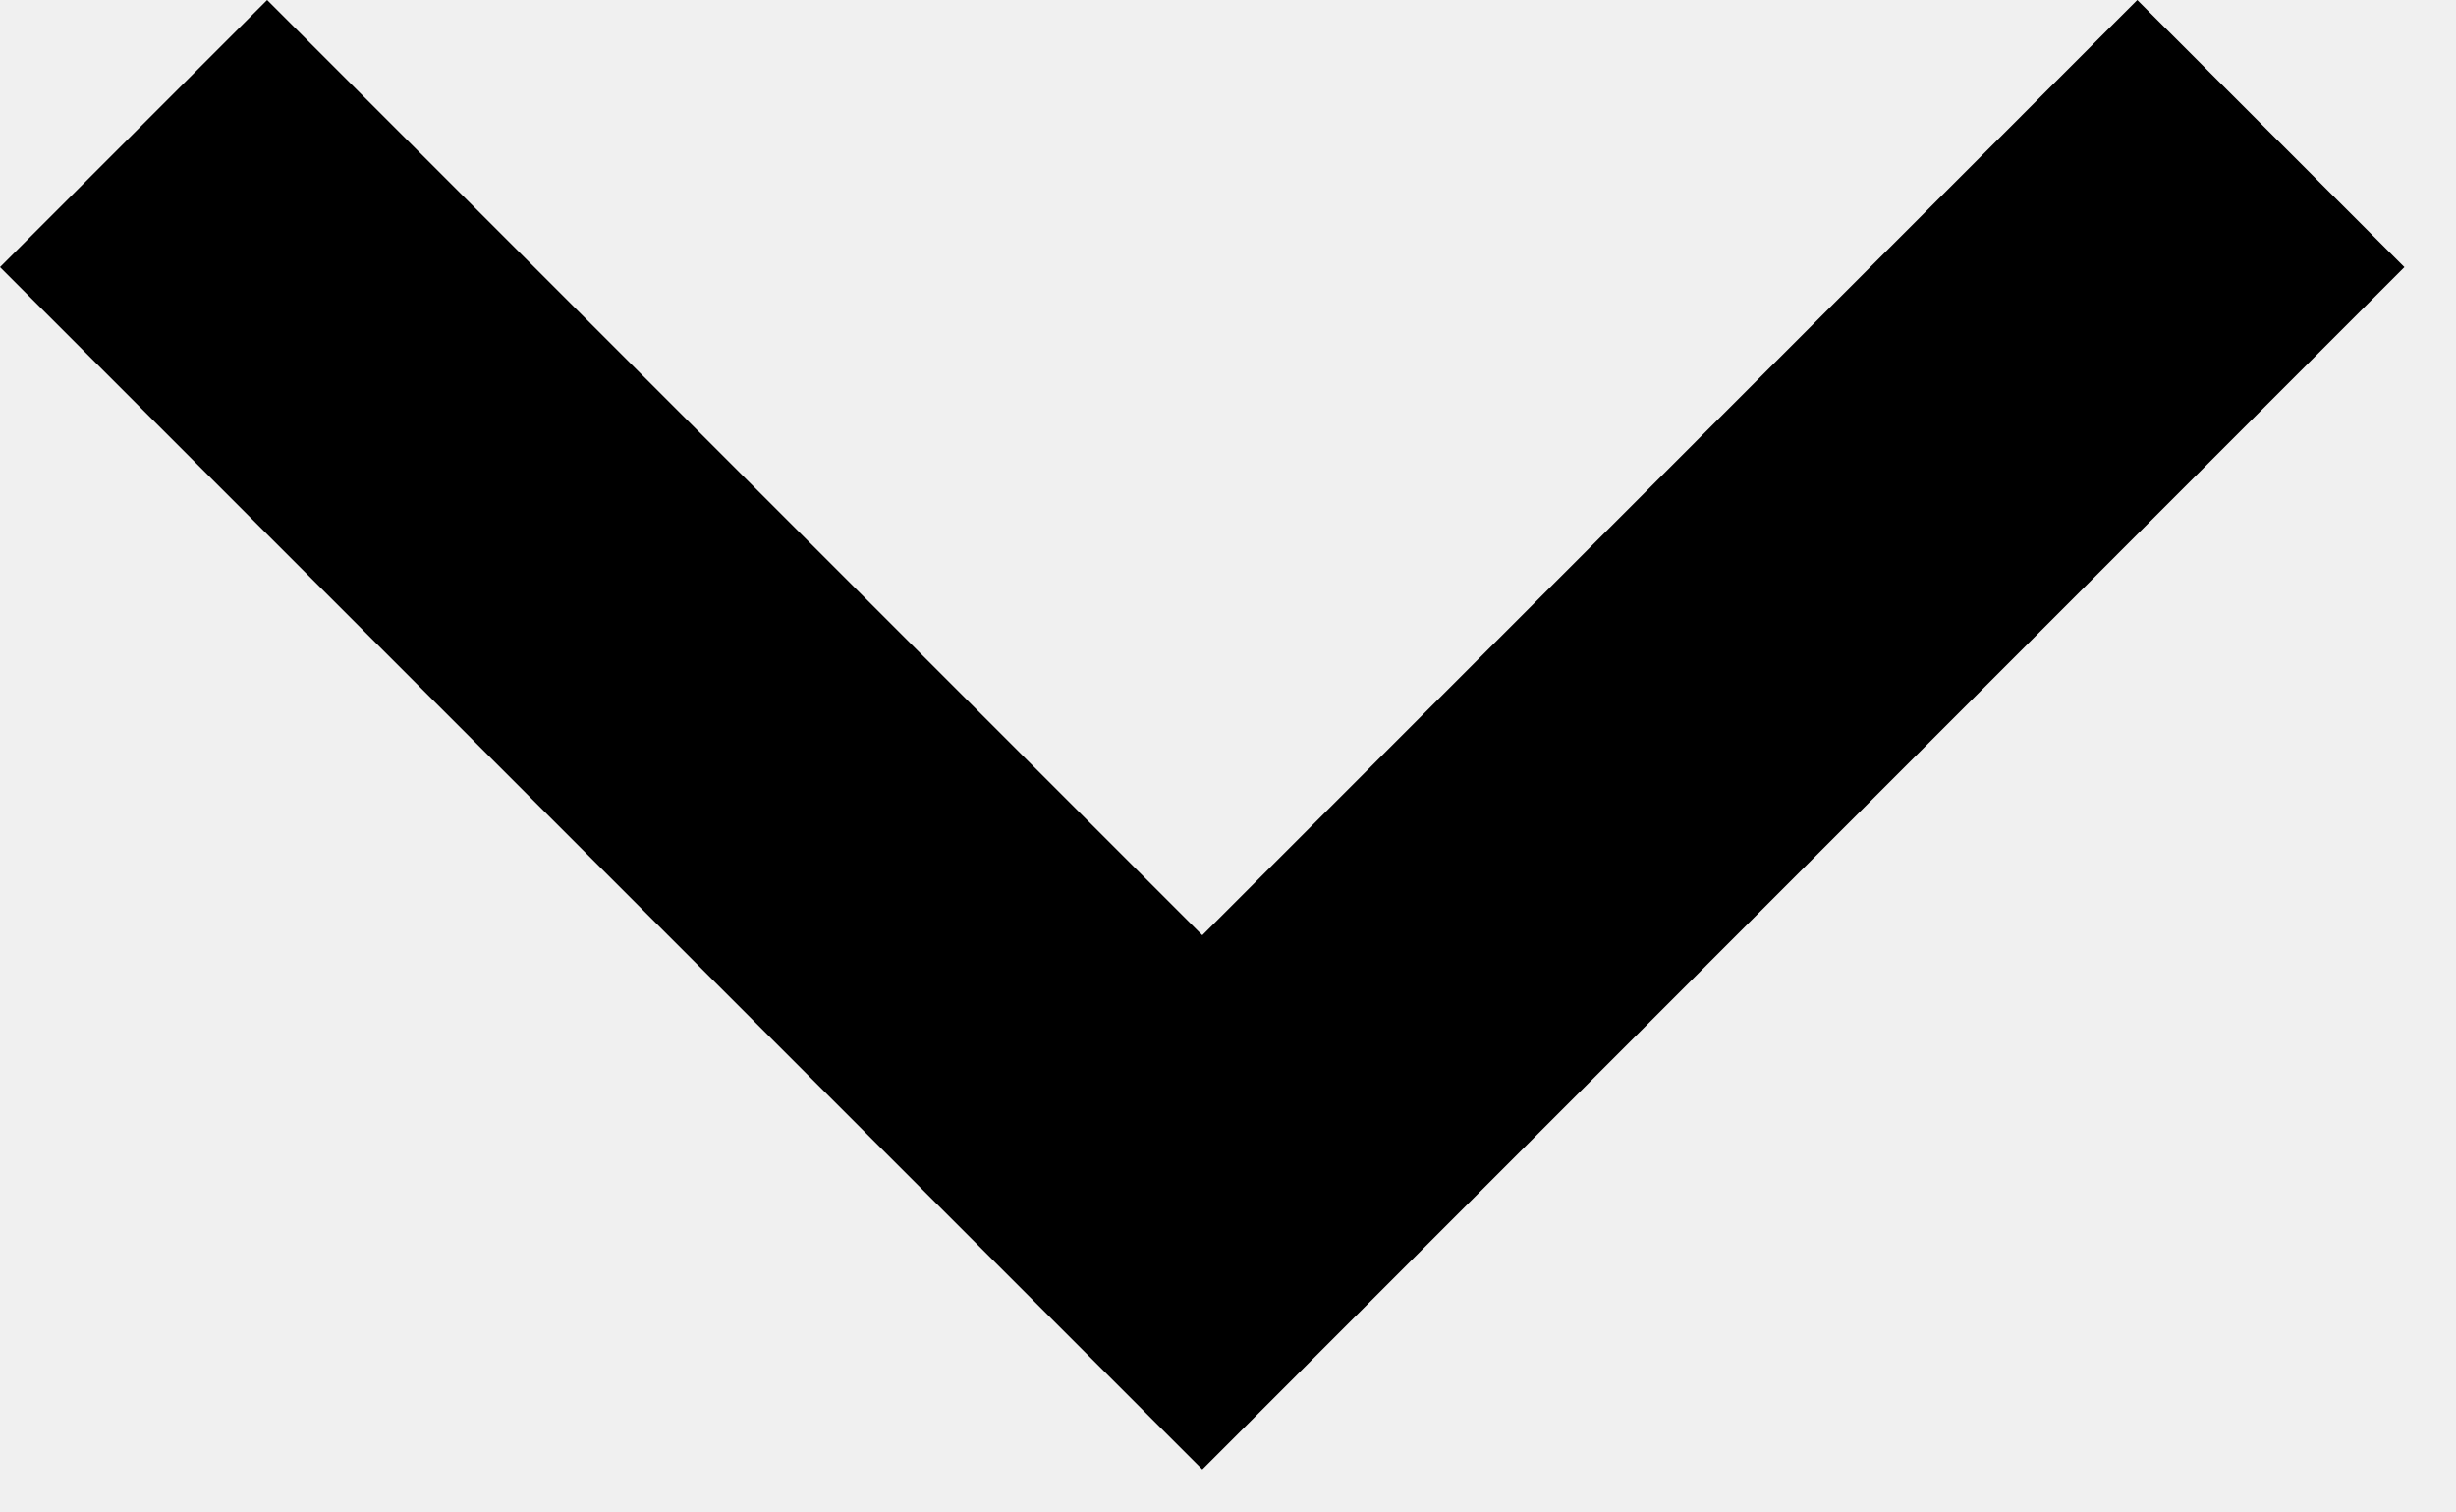
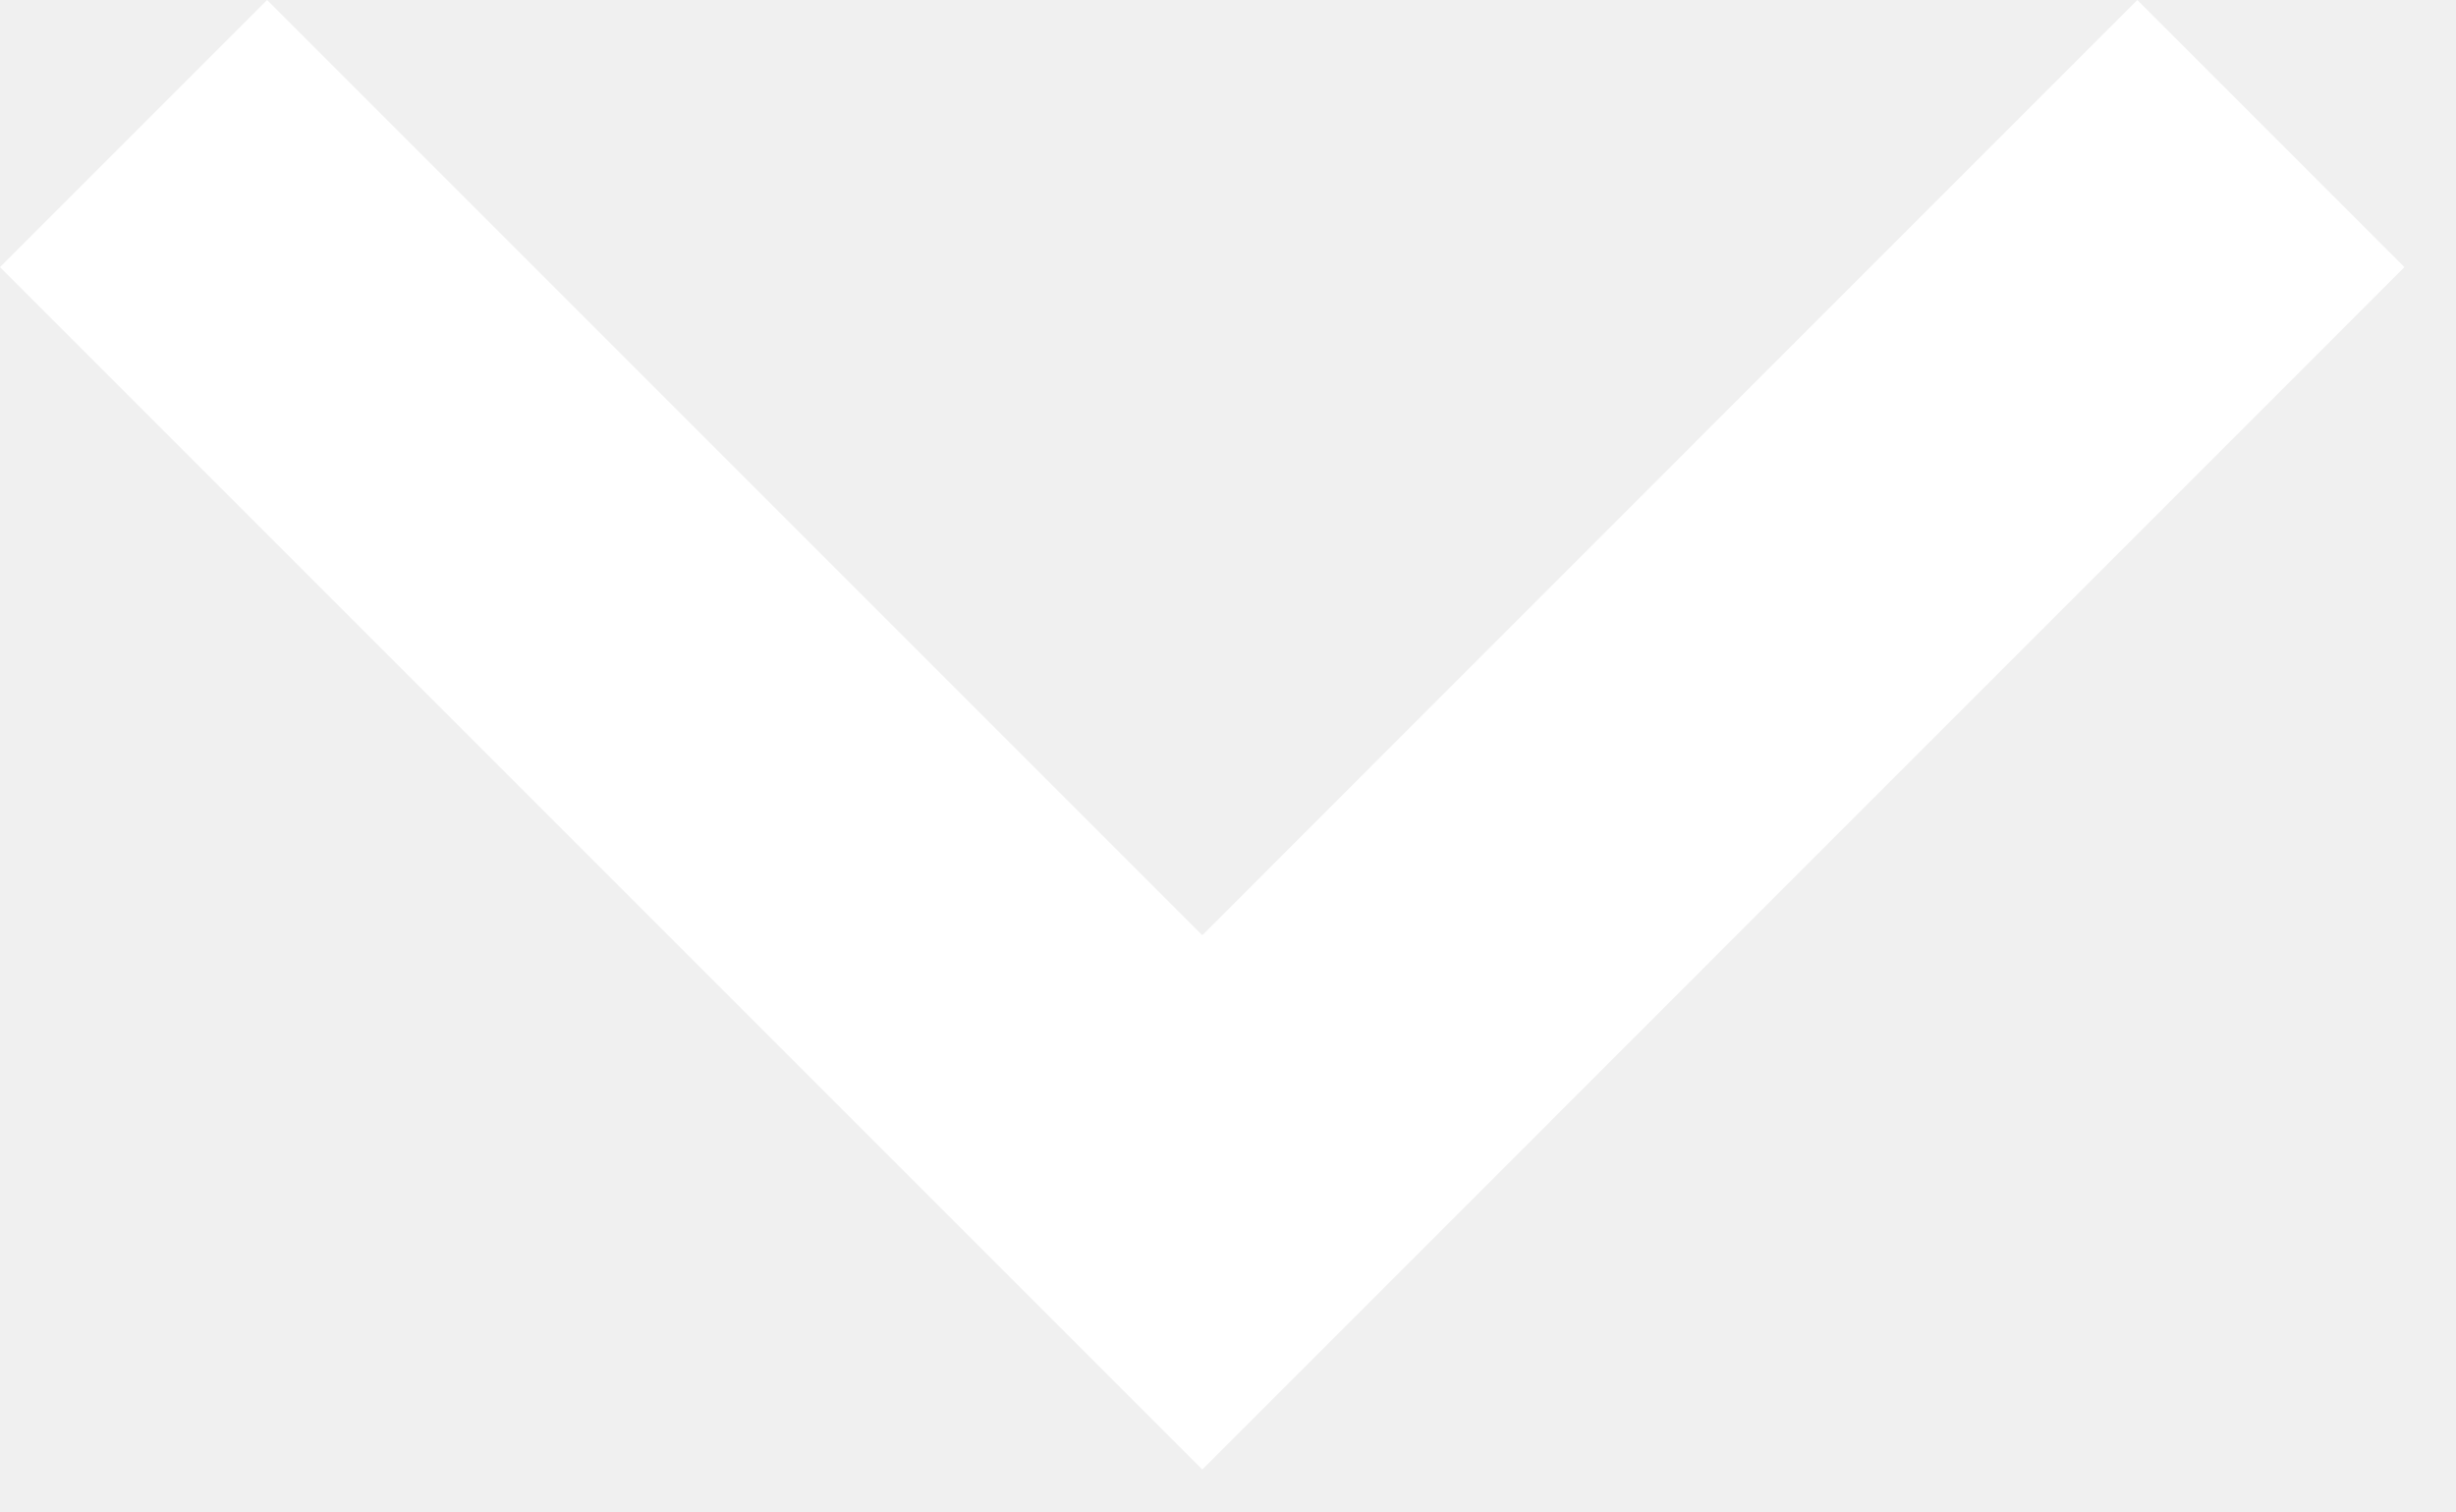
<svg xmlns="http://www.w3.org/2000/svg" width="13" height="8" viewBox="0 0 13 8" fill="none">
-   <path d="M6.364 4.95L11.313 0L12.727 1.414L6.364 7.778L-0 1.414L1.414 0L6.364 4.95Z" fill="black" />
+   <path d="M6.364 4.95L11.313 0L12.727 1.414L6.364 7.778L-0 1.414L1.414 0L6.364 4.95Z" fill="white" />
</svg>
